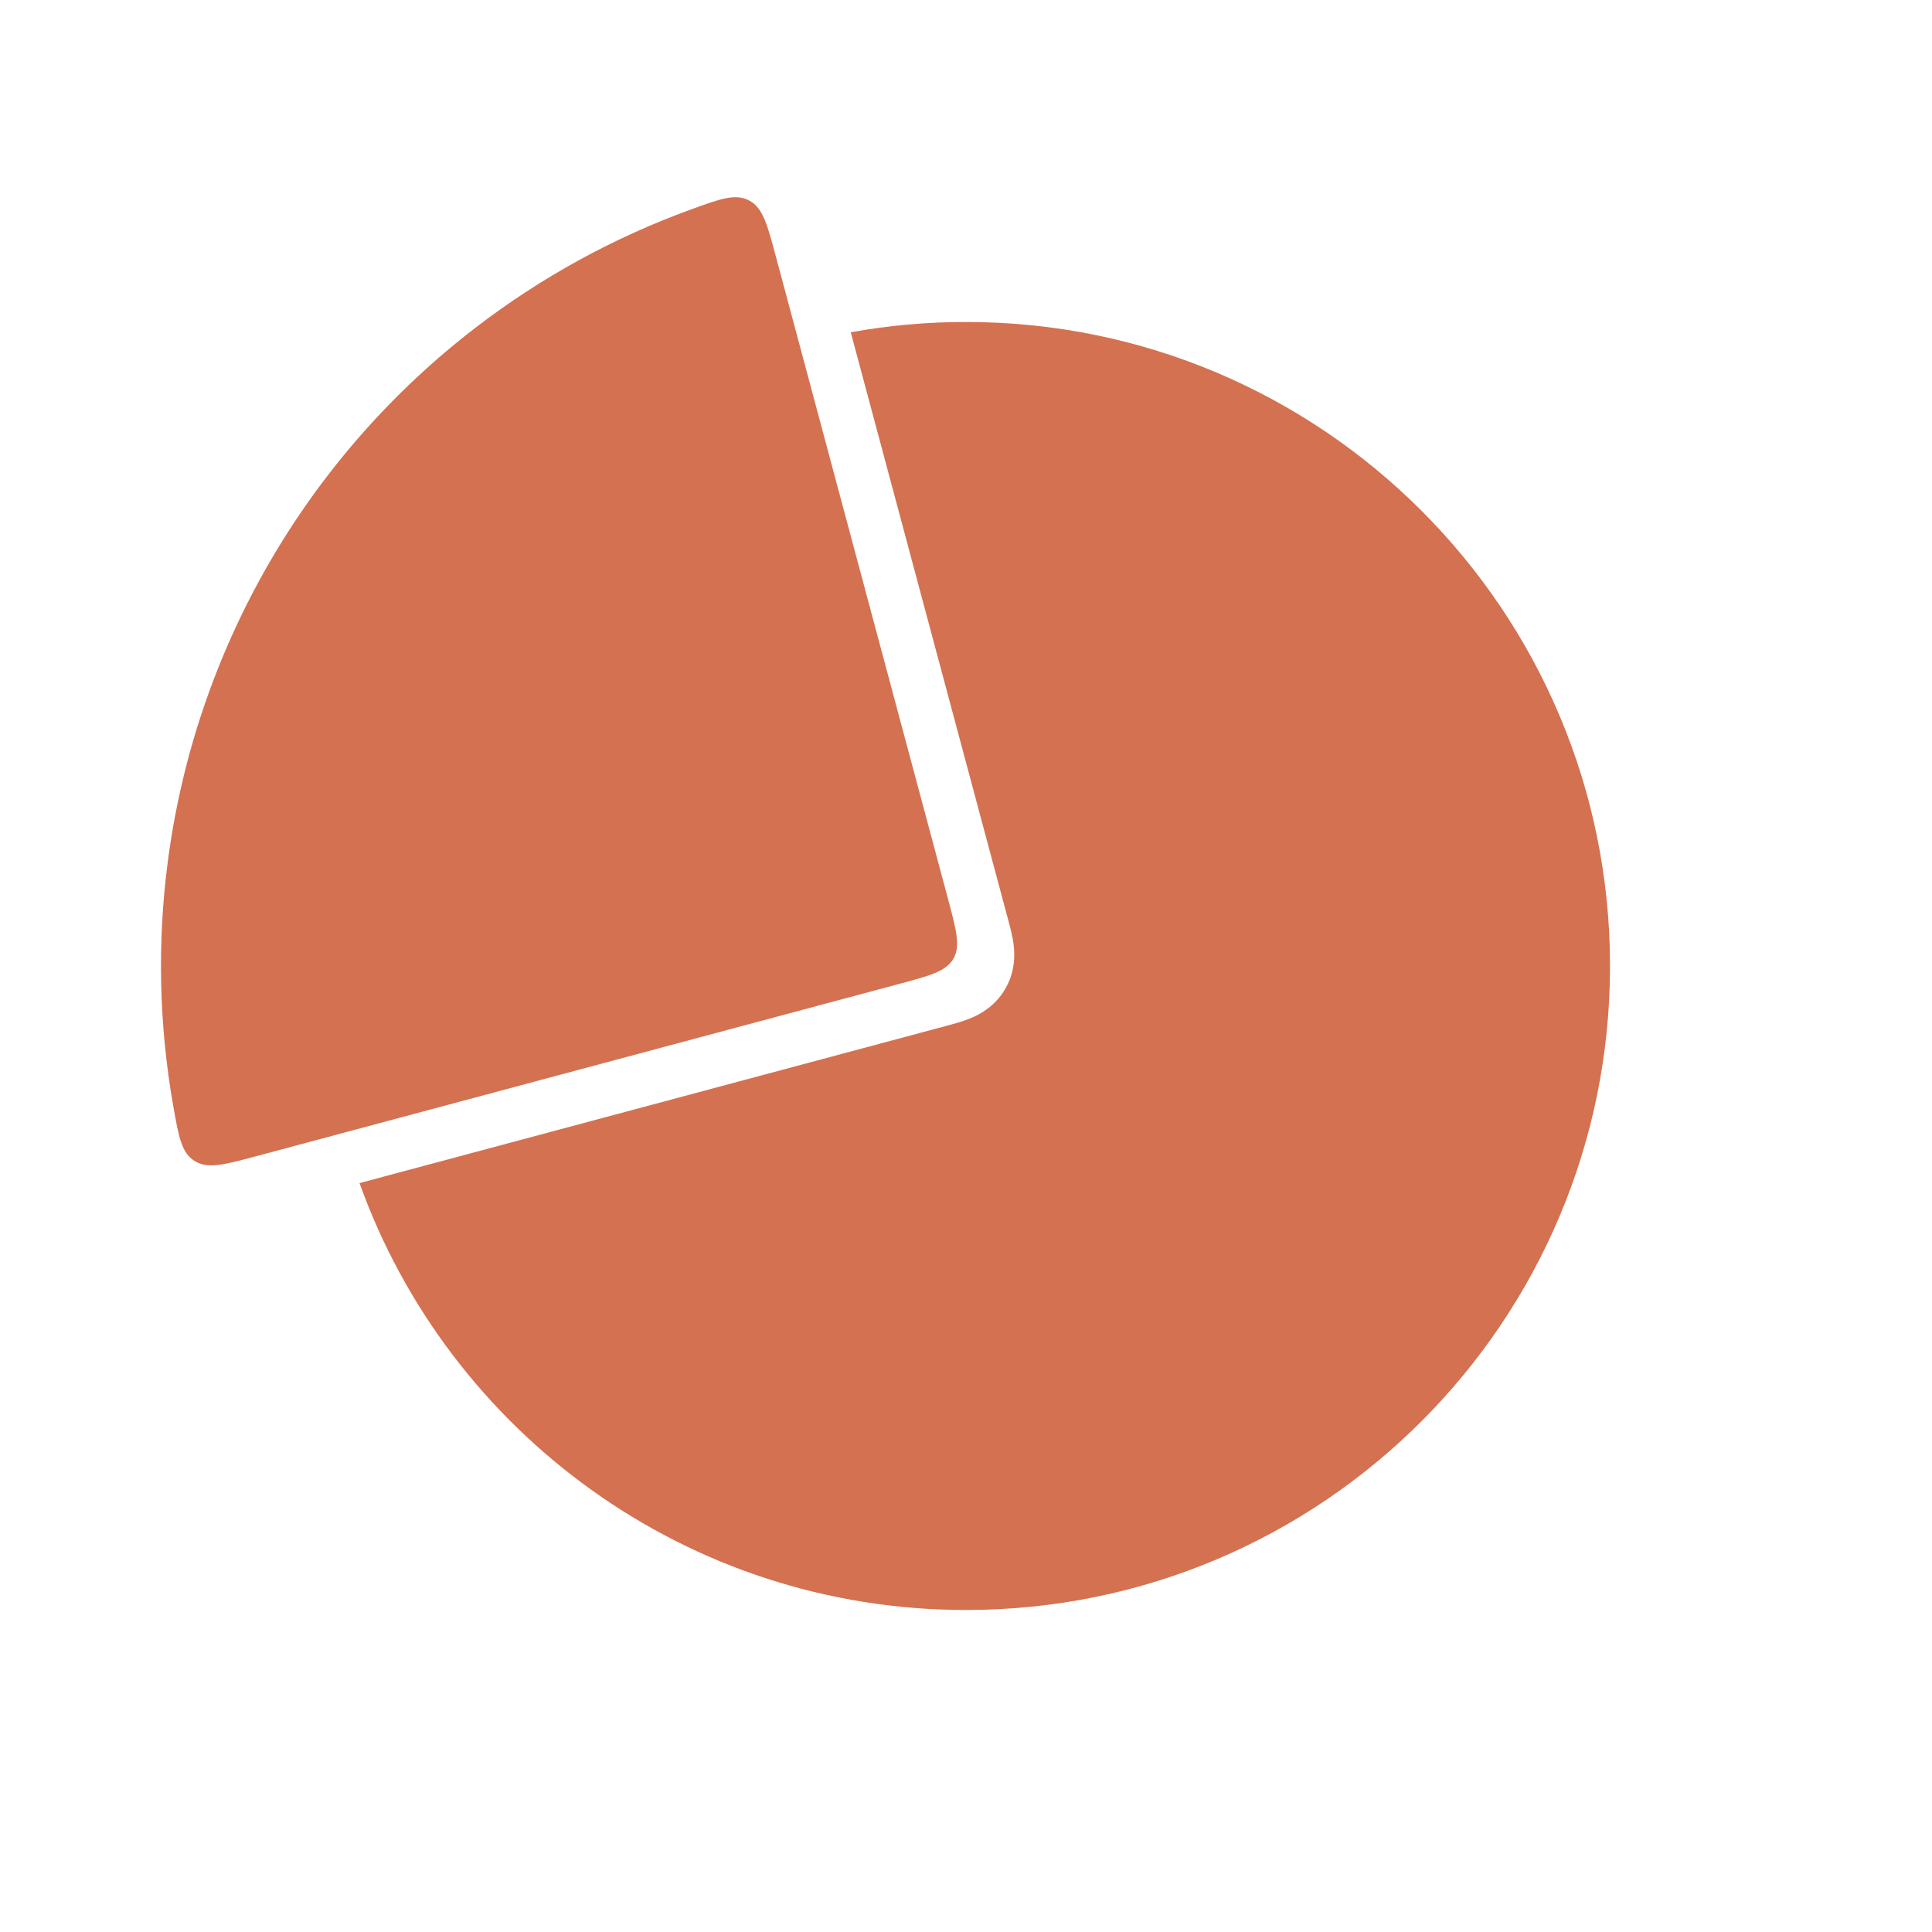
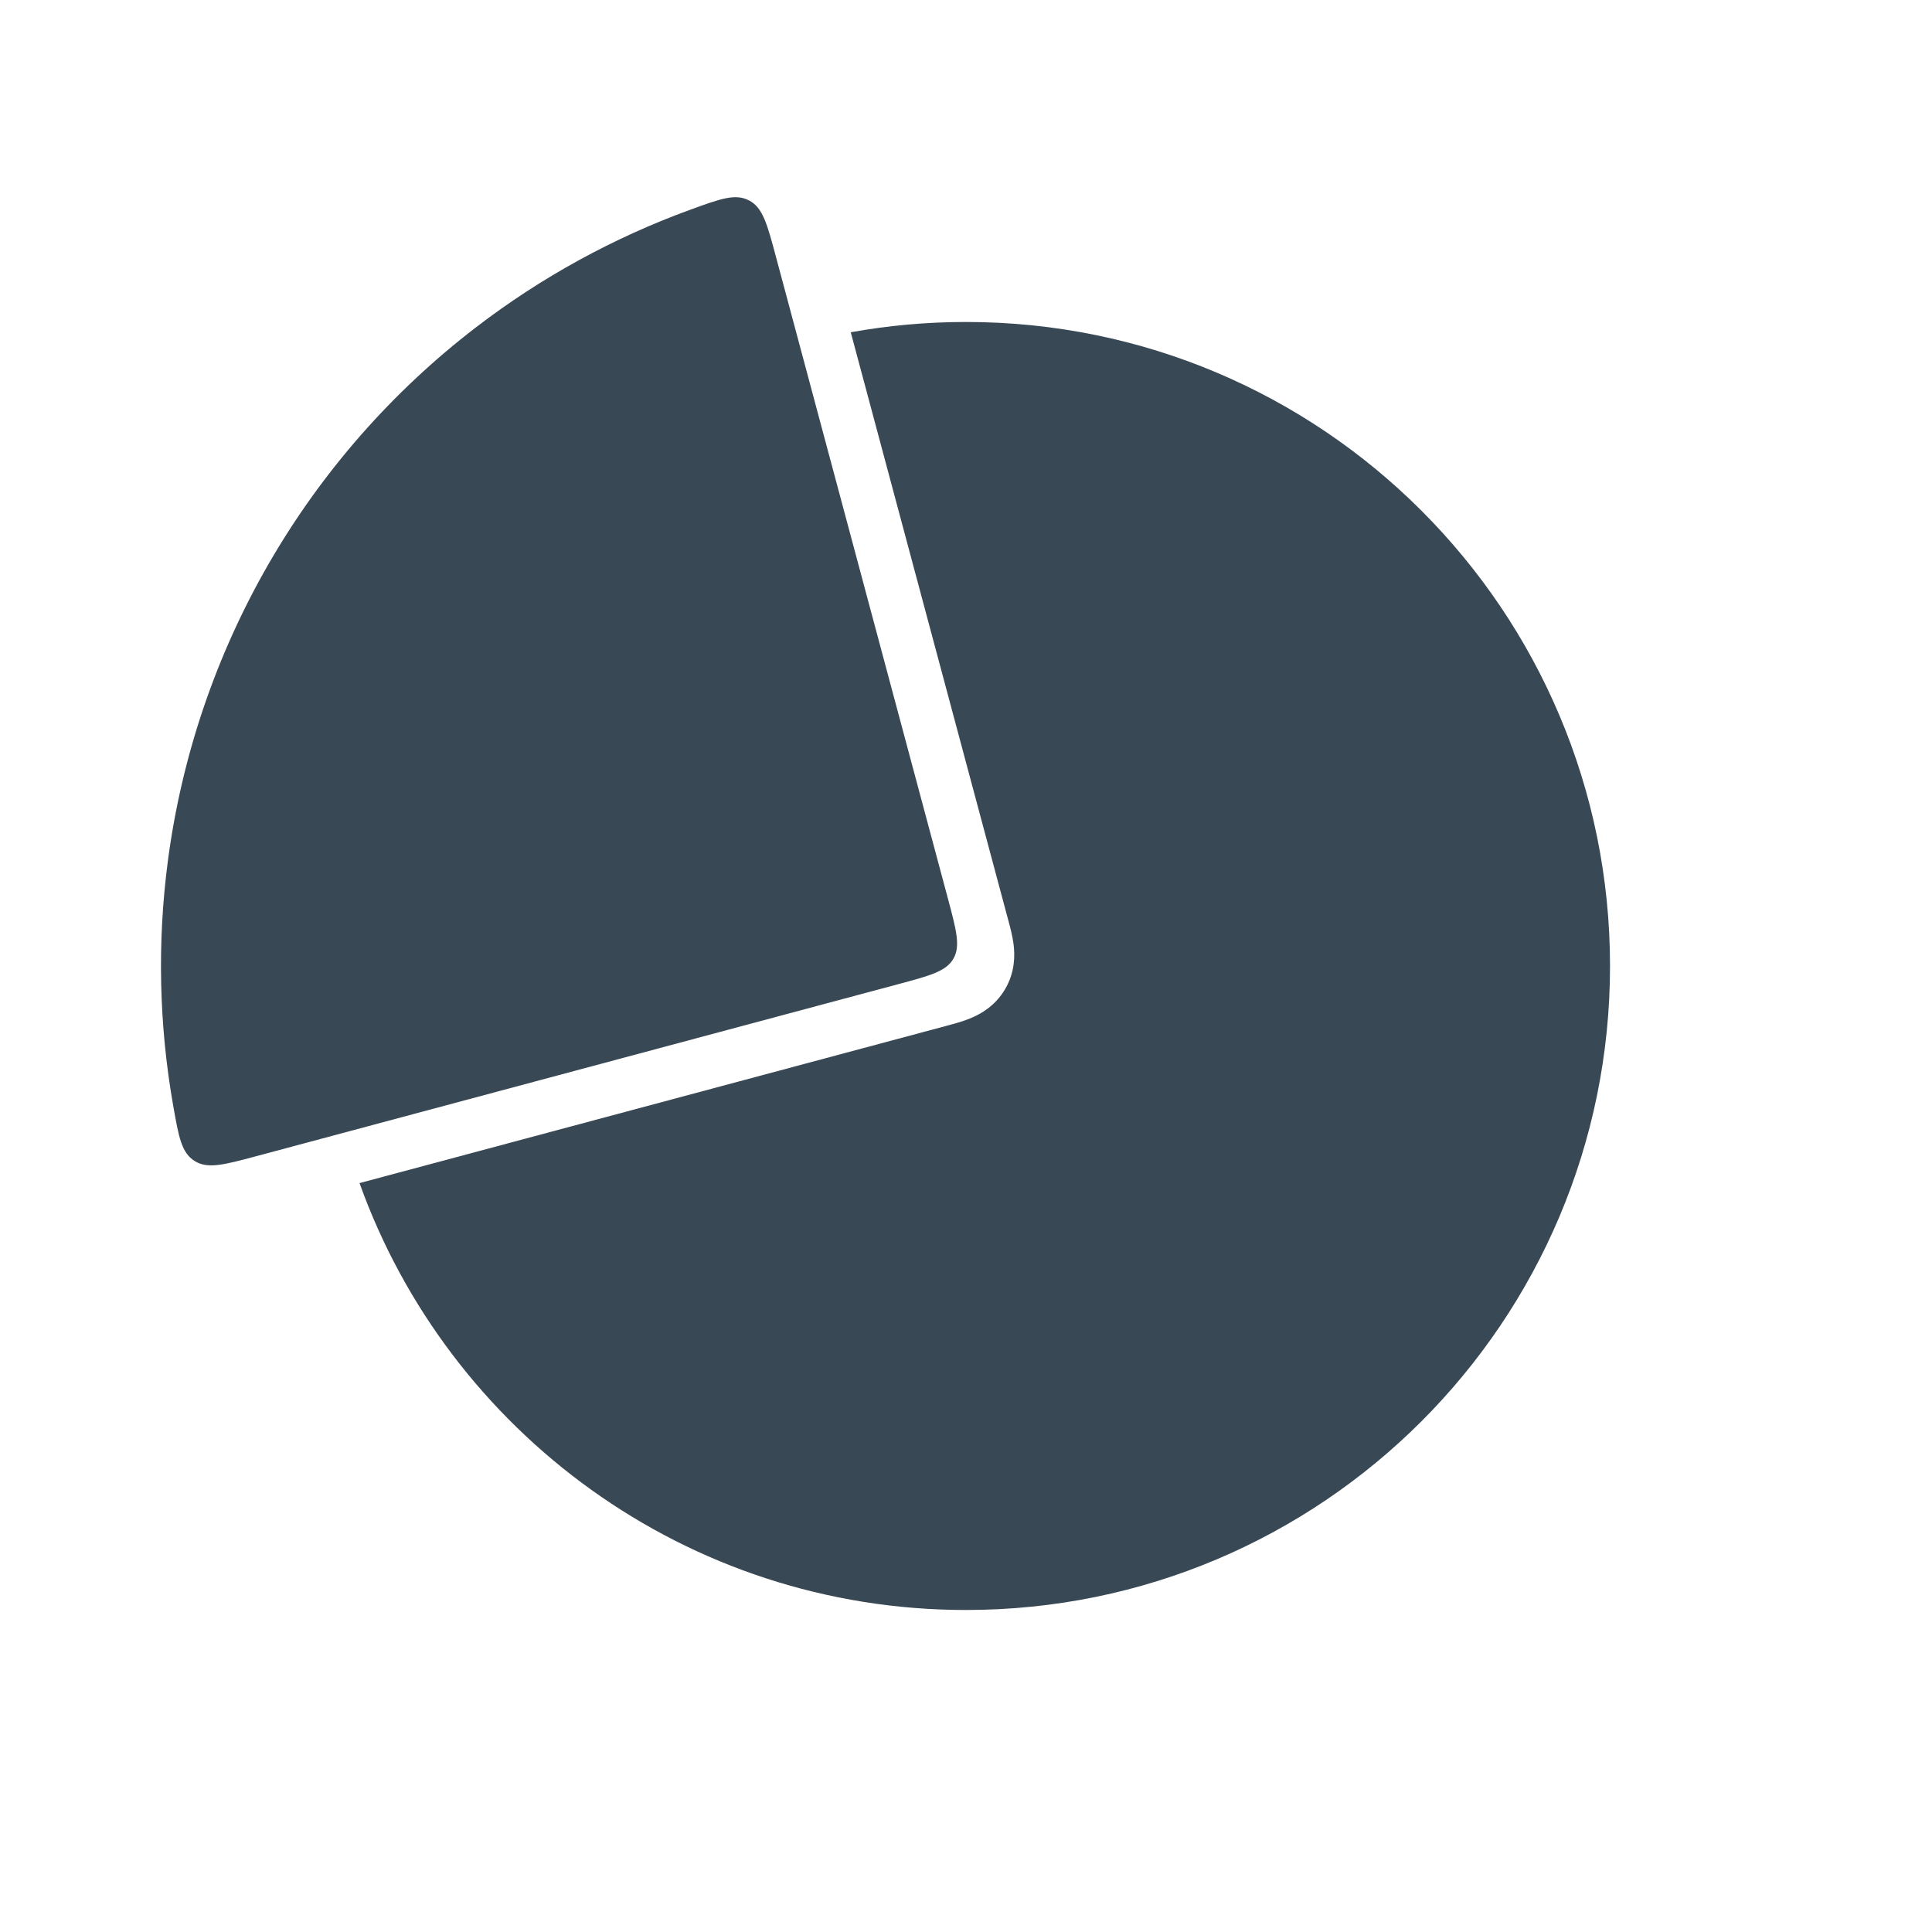
<svg xmlns="http://www.w3.org/2000/svg" width="55" height="55" viewBox="0 0 55 55" fill="none">
-   <path fill-rule="evenodd" clip-rule="evenodd" d="M21.321 10.234C14.236 12.77 9.167 19.543 9.167 27.5C9.167 28.62 9.267 29.717 9.46 30.782L25.663 26.44L21.321 10.234ZM24.219 9.459L28.69 26.147L28.702 26.19C28.752 26.376 28.823 26.638 28.854 26.878C28.892 27.181 28.902 27.659 28.62 28.147C28.338 28.635 27.919 28.867 27.637 28.984C27.414 29.078 27.152 29.147 26.966 29.197L26.923 29.209L10.235 33.68C12.771 40.764 19.544 45.833 27.5 45.833C37.626 45.833 45.834 37.625 45.834 27.5C45.834 17.375 37.626 9.166 27.5 9.166C26.38 9.166 25.284 9.267 24.219 9.459Z" fill="#D47151" />
-   <path d="M22.086 7.296C21.838 6.371 21.714 5.909 21.324 5.706C20.934 5.503 20.51 5.657 19.662 5.966C17.469 6.764 15.407 7.894 13.549 9.319C11.161 11.151 9.158 13.436 7.653 16.042C6.149 18.648 5.172 21.525 4.779 24.509C4.473 26.831 4.526 29.181 4.931 31.479C5.088 32.368 5.166 32.813 5.537 33.049C5.908 33.285 6.371 33.162 7.296 32.914L25.568 28.018C26.479 27.774 26.934 27.652 27.141 27.293C27.348 26.934 27.226 26.479 26.982 25.568L22.086 7.296Z" fill="#D47151" />
+   <path fill-rule="evenodd" clip-rule="evenodd" d="M21.321 10.234C14.236 12.77 9.167 19.543 9.167 27.5C9.167 28.62 9.267 29.717 9.46 30.782L25.663 26.44L21.321 10.234ZM24.219 9.459L28.69 26.147L28.702 26.19C28.752 26.376 28.823 26.638 28.854 26.878C28.892 27.181 28.902 27.659 28.62 28.147C28.338 28.635 27.919 28.867 27.637 28.984C27.414 29.078 27.152 29.147 26.966 29.197L26.923 29.209L10.235 33.68C12.771 40.764 19.544 45.833 27.5 45.833C37.626 45.833 45.834 37.625 45.834 27.5C45.834 17.375 37.626 9.166 27.5 9.166C26.38 9.166 25.284 9.267 24.219 9.459Z" fill="#394855" />
+   <path d="M22.086 7.296C21.838 6.371 21.714 5.909 21.324 5.706C20.934 5.503 20.51 5.657 19.662 5.966C17.469 6.764 15.407 7.894 13.549 9.319C11.161 11.151 9.158 13.436 7.653 16.042C6.149 18.648 5.172 21.525 4.779 24.509C4.473 26.831 4.526 29.181 4.931 31.479C5.088 32.368 5.166 32.813 5.537 33.049C5.908 33.285 6.371 33.162 7.296 32.914L25.568 28.018C26.479 27.774 26.934 27.652 27.141 27.293C27.348 26.934 27.226 26.479 26.982 25.568L22.086 7.296Z" fill="#394855" />
</svg>
